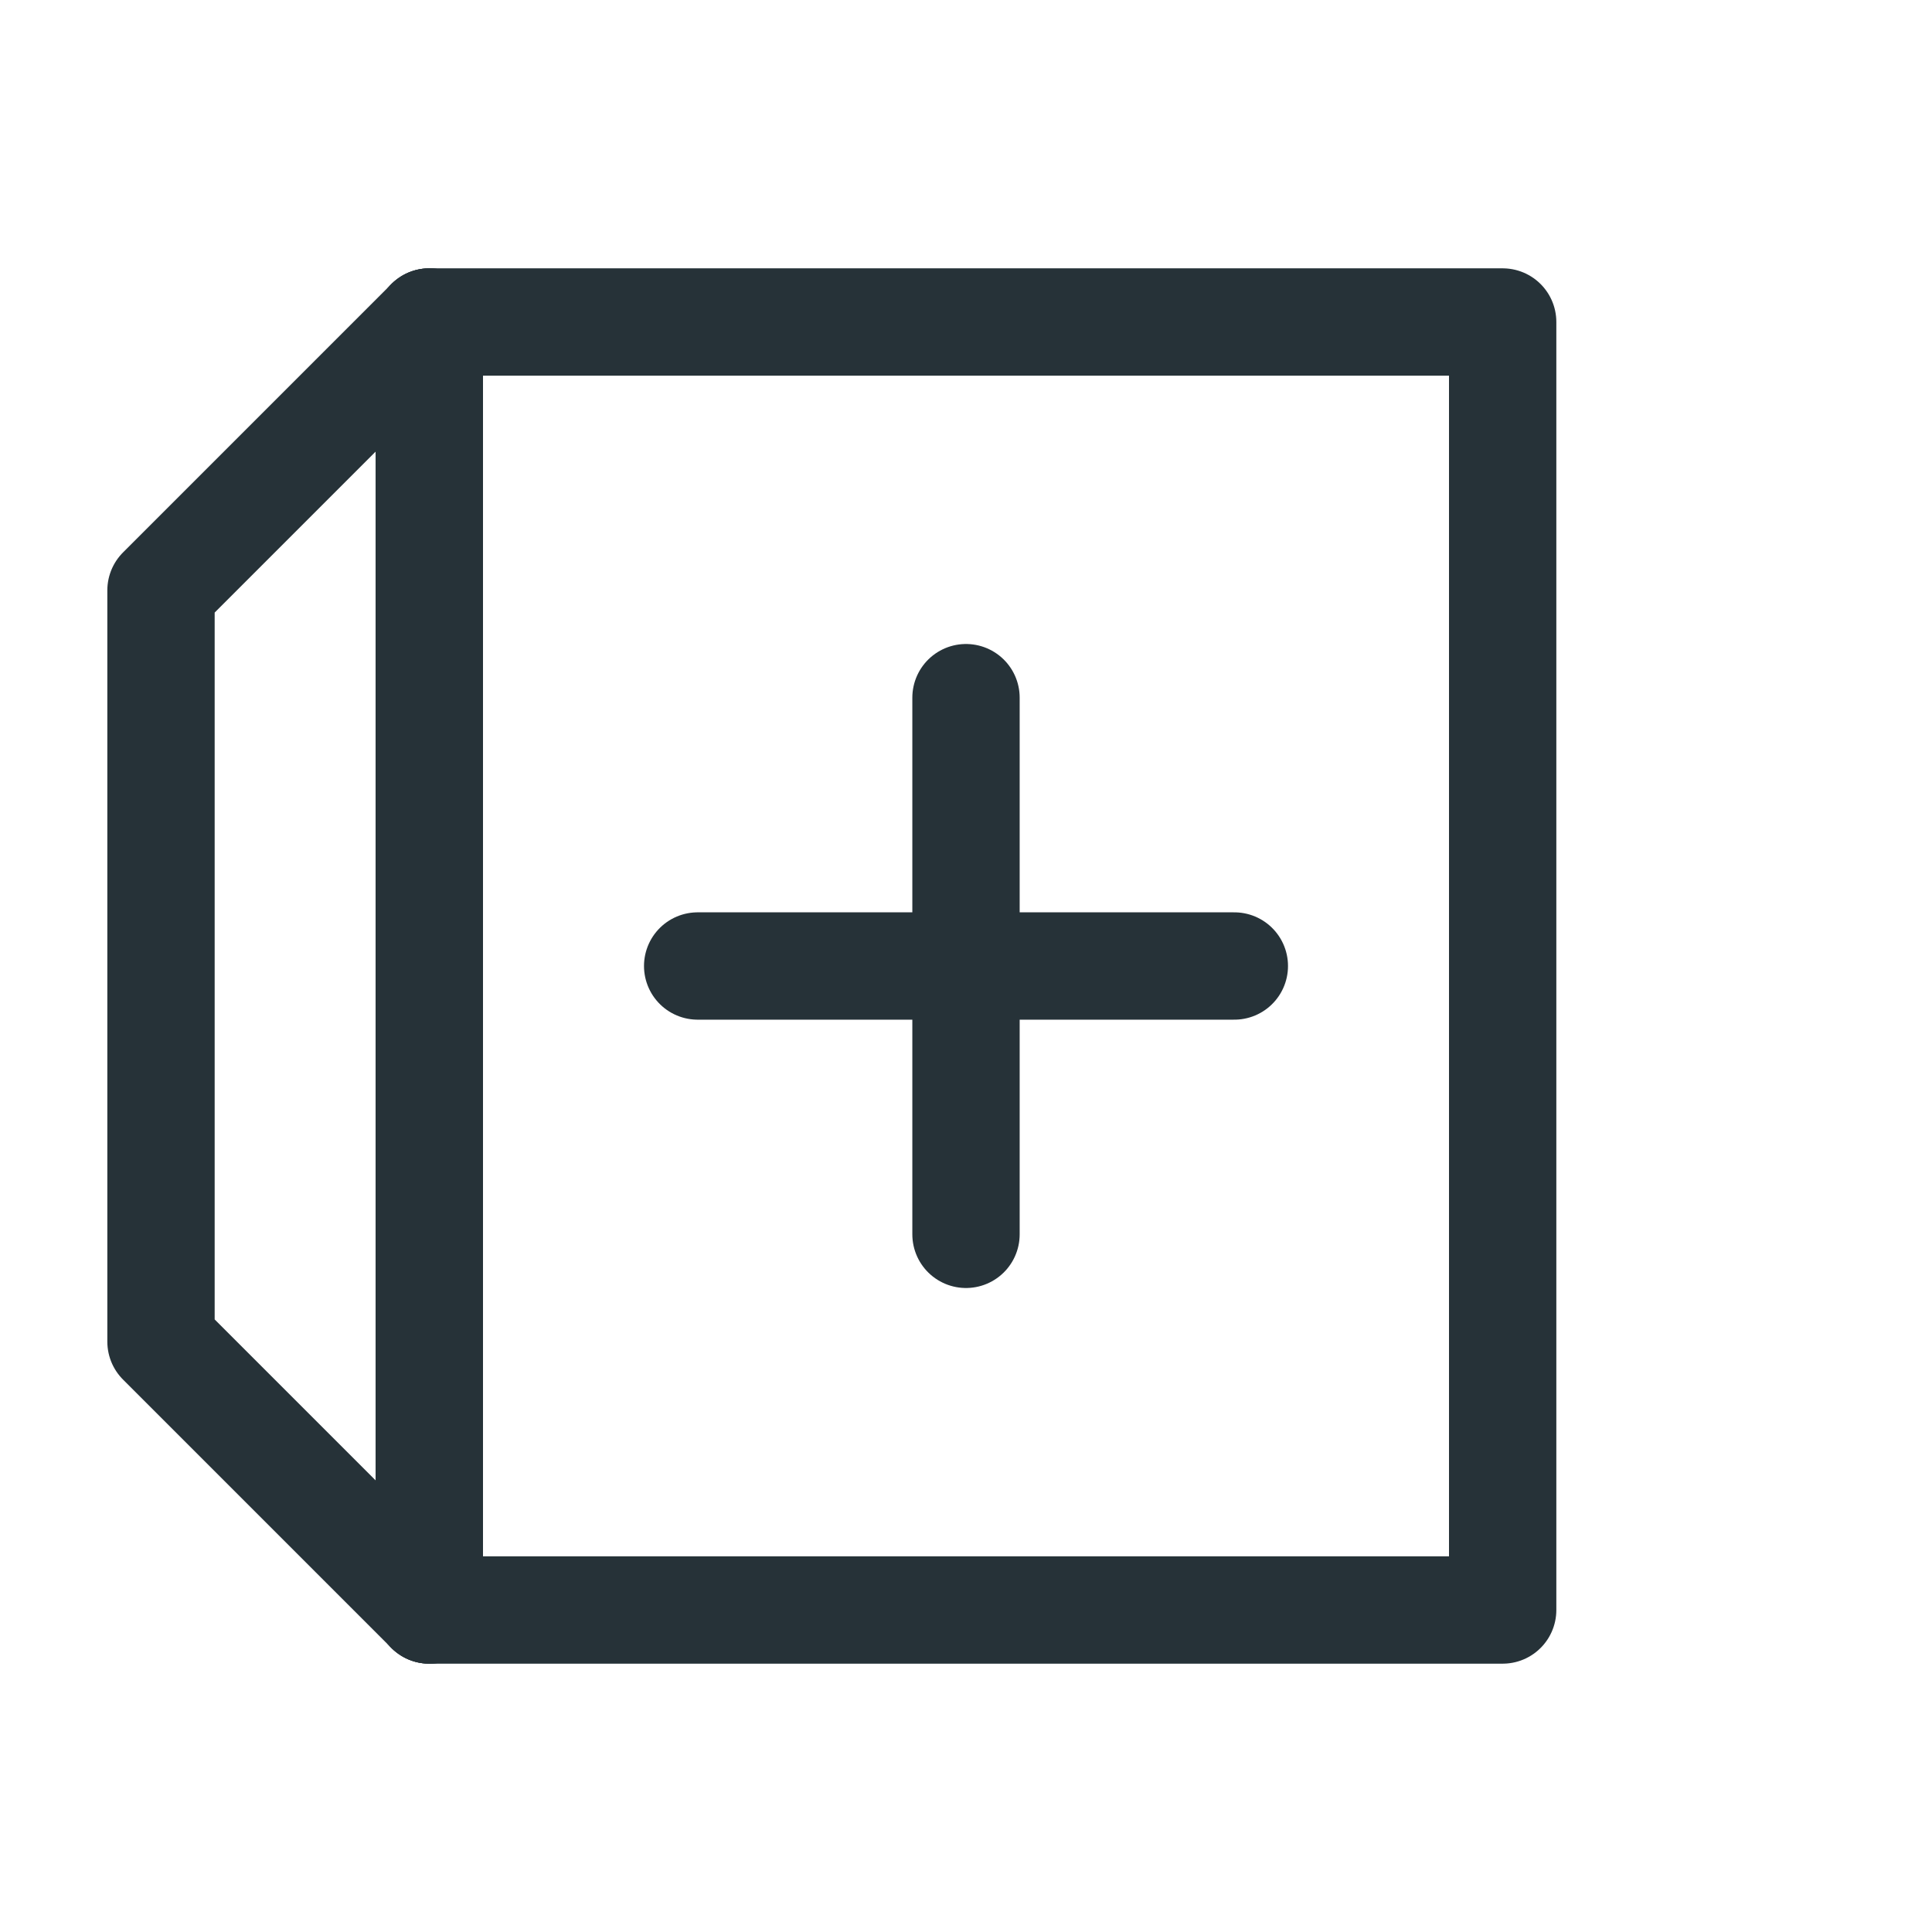
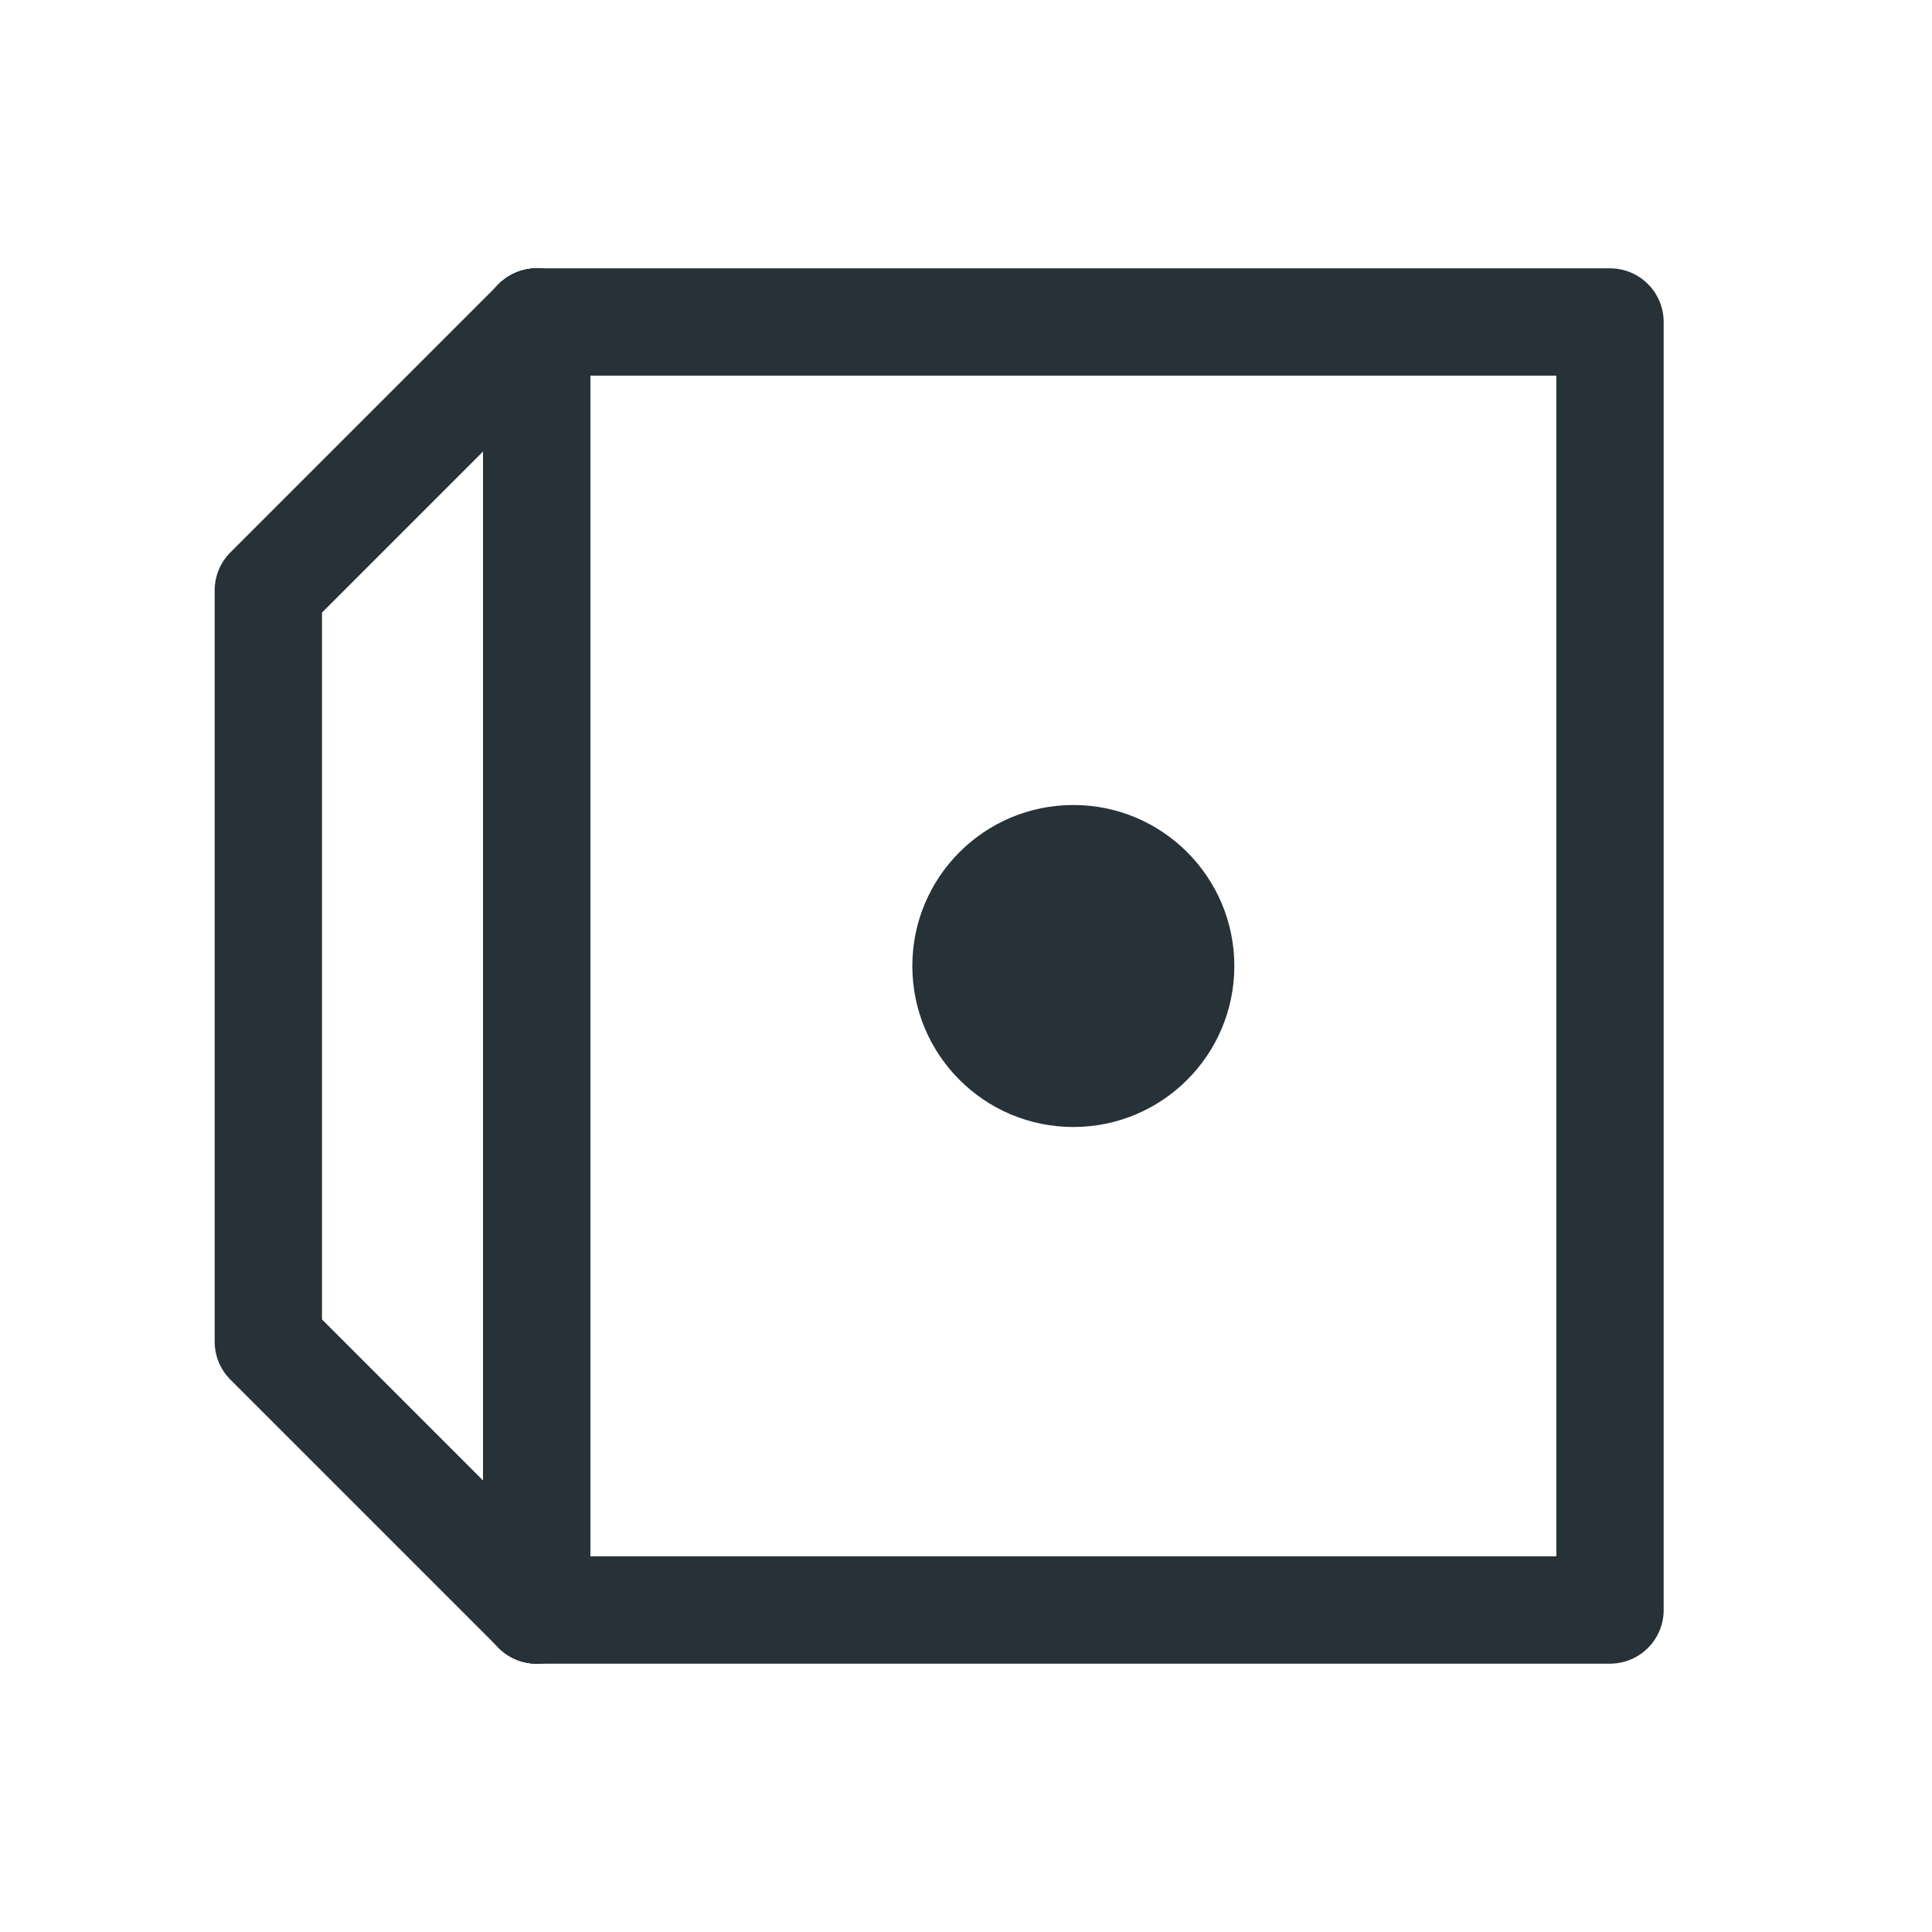
<svg xmlns="http://www.w3.org/2000/svg" viewBox="0 0 18 18" xml:space="preserve">
-   <rect x="4" y="3" width="10" height="12" fill="none" stroke="#263238" stroke-linecap="round" stroke-linejoin="round" stroke-miterlimit="10" />
-   <path fill="none" stroke="#263238" stroke-linecap="round" stroke-linejoin="round" stroke-miterlimit="10" d="M4 3 1.5 5.5v7L4 15" />
-   <path fill="none" stroke="#263238" stroke-linecap="round" stroke-linejoin="round" stroke-miterlimit="10" d="M4 3v12" />
-   <path fill="none" stroke="#263238" stroke-linecap="round" stroke-linejoin="round" stroke-miterlimit="10" d="M6.5 9h5M9 6.5v5" />
+   <rect x="5" y="3" width="10" height="12" fill="none" stroke="#263238" stroke-linecap="round" stroke-linejoin="round" stroke-miterlimit="10" />
+   <path fill="none" stroke="#263238" stroke-linecap="round" stroke-linejoin="round" stroke-miterlimit="10" d="M5 3 2.5 5.5v7L5 15" />
+   <path fill="none" stroke="#263238" stroke-linecap="round" stroke-linejoin="round" stroke-miterlimit="10" d="M5 3v12" />
+   <circle cx="10" cy="9" r="1.5" fill="#263238" />
</svg>
